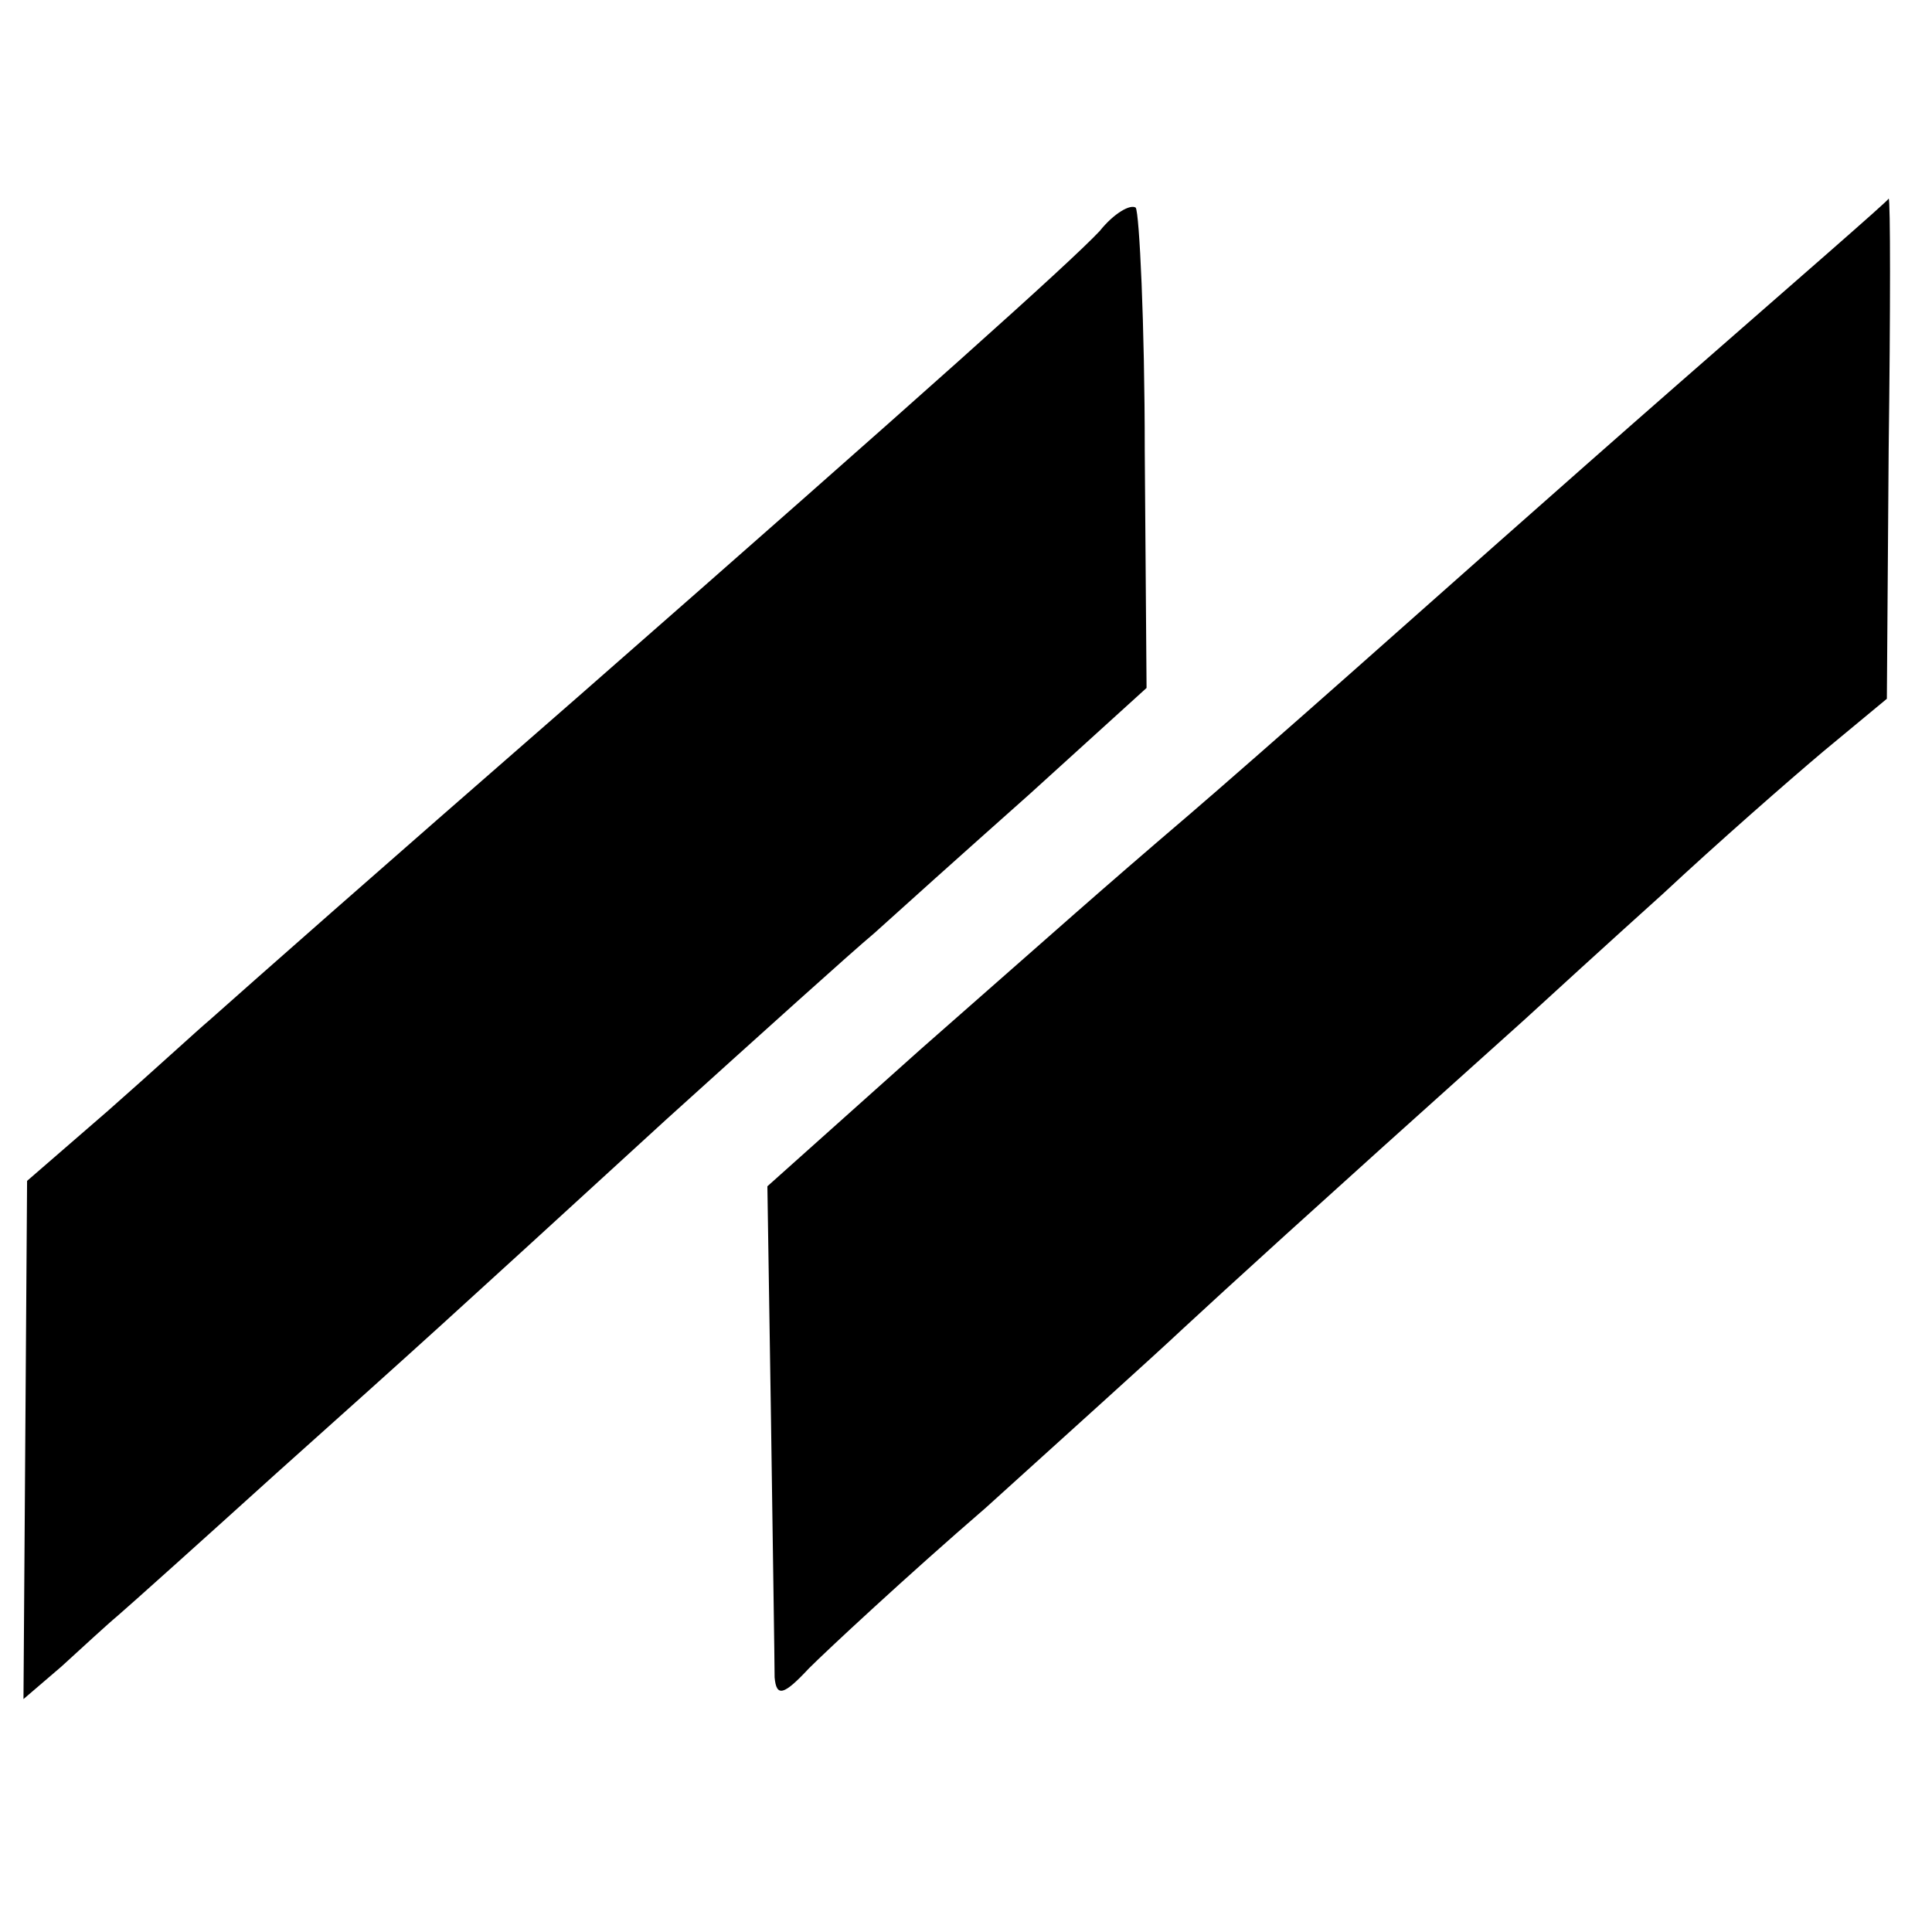
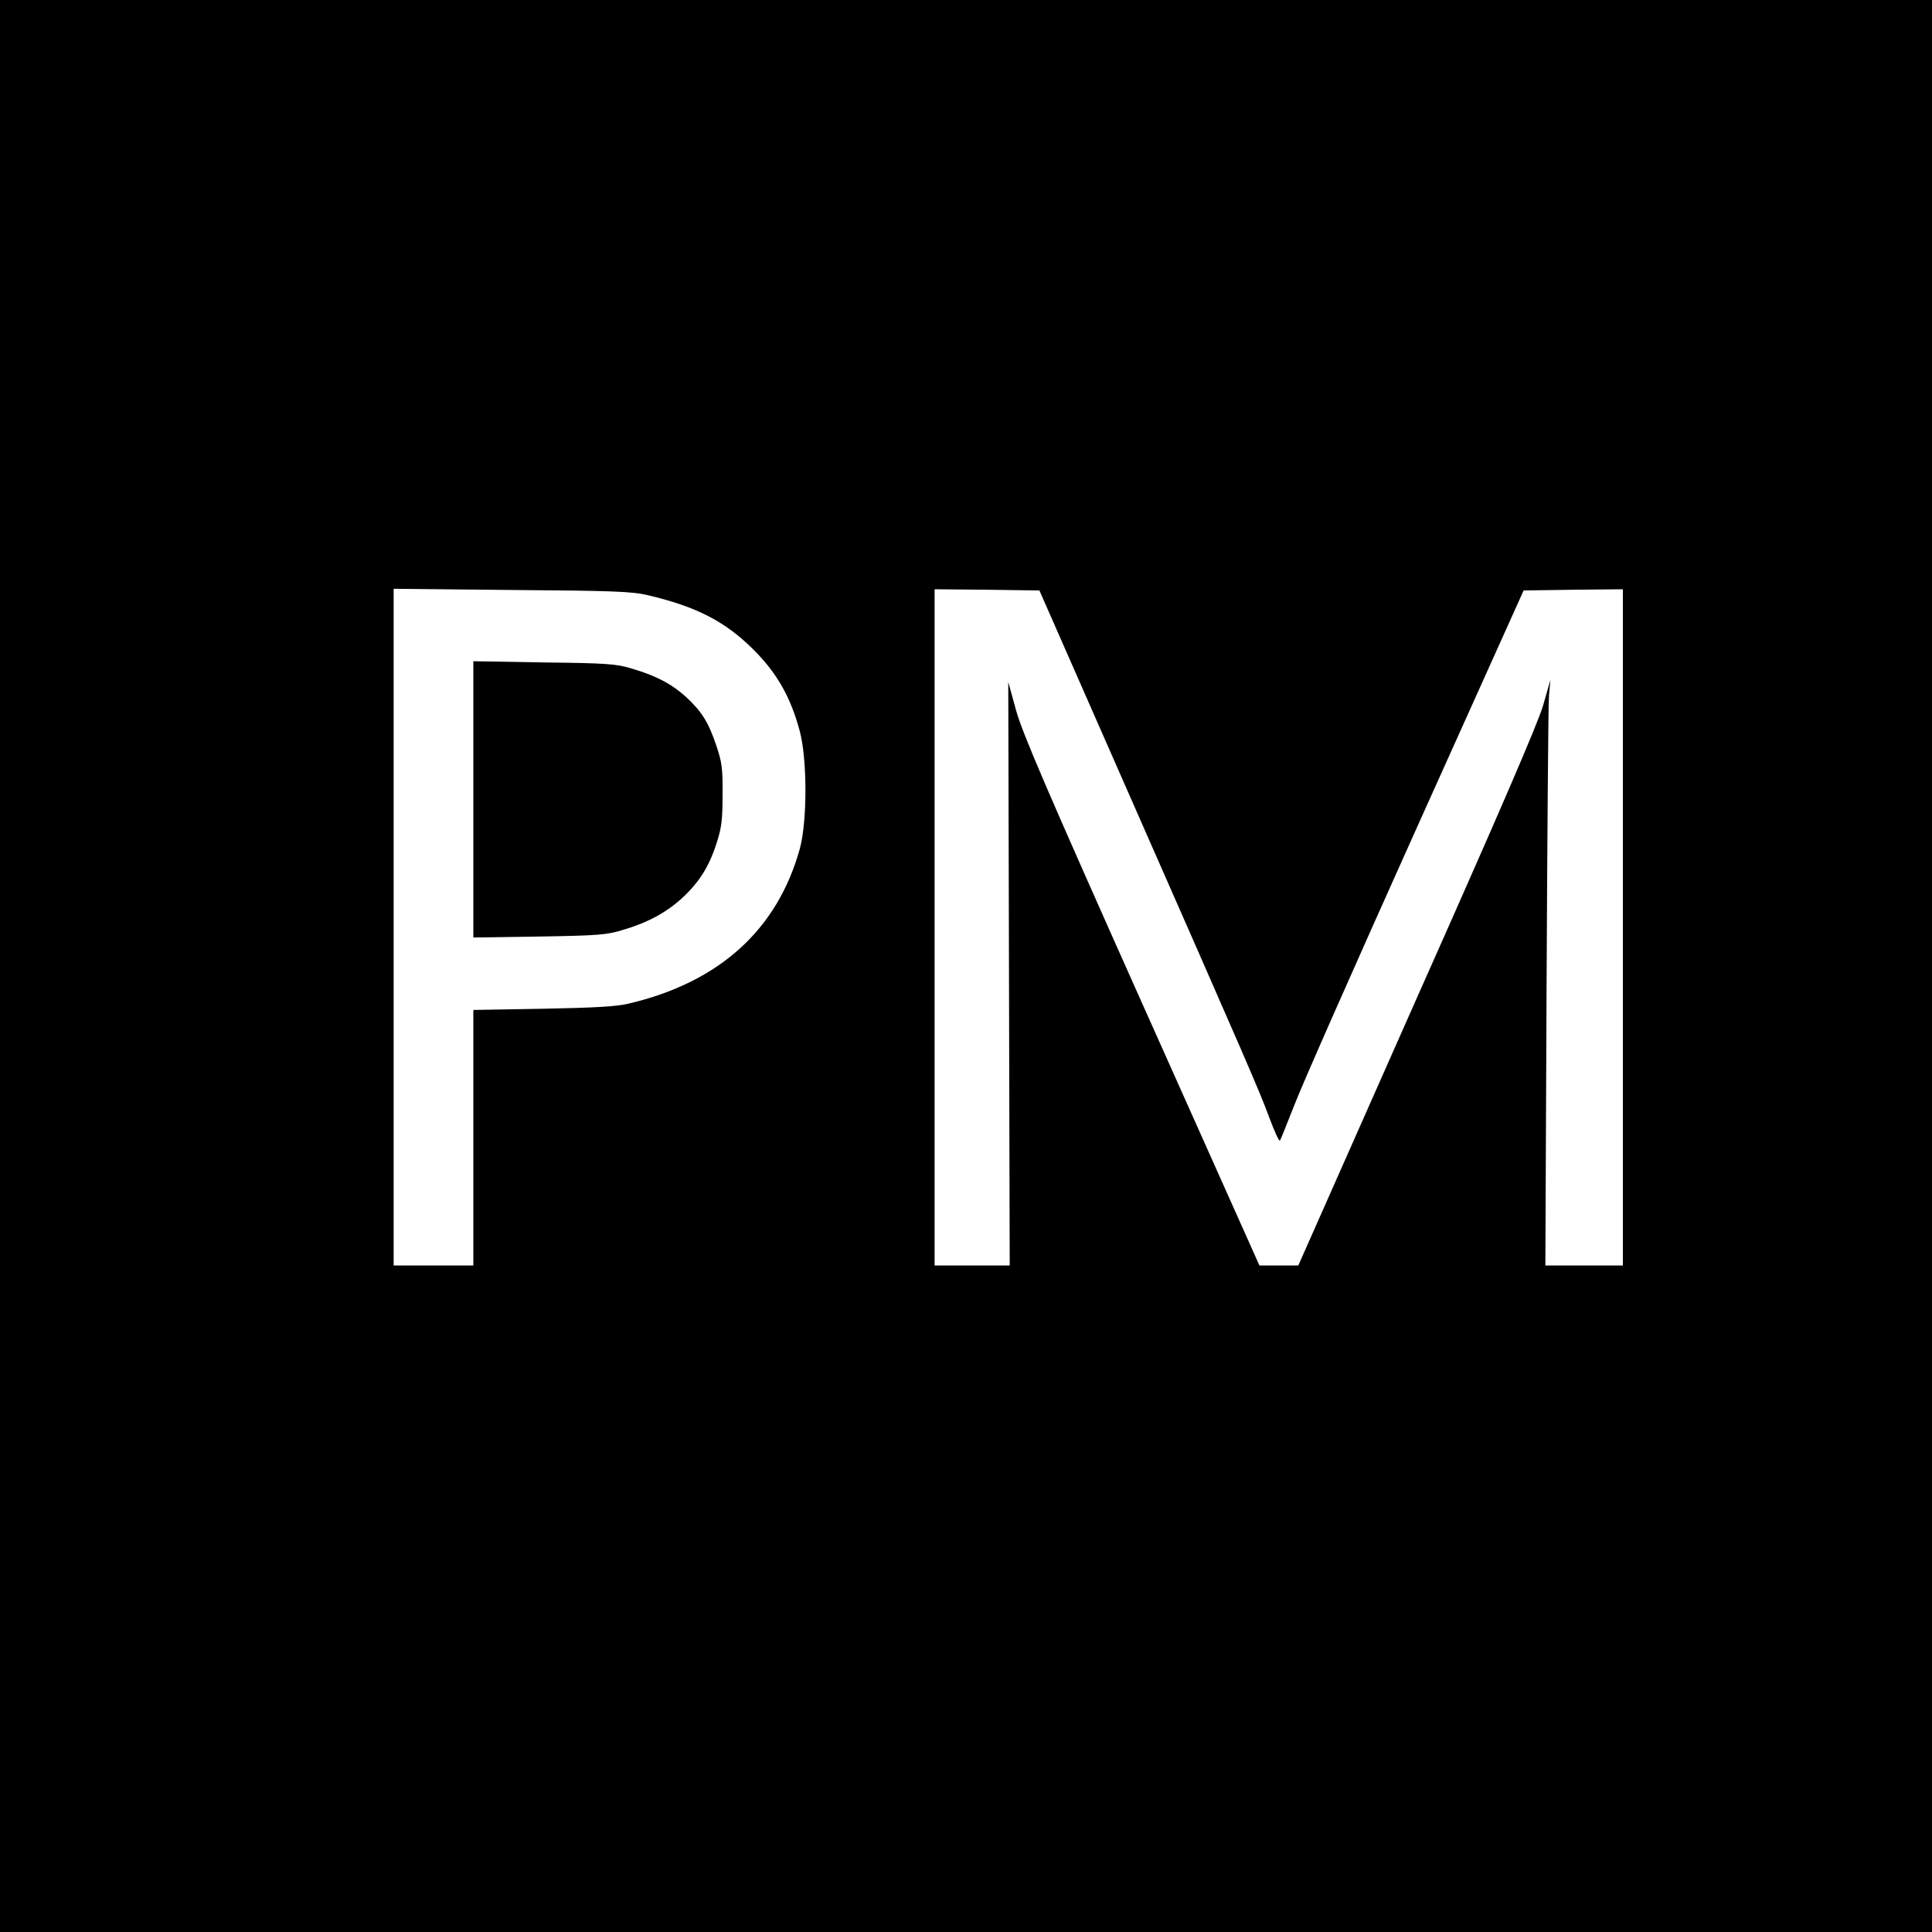
- <svg xmlns="http://www.w3.org/2000/svg" version="1.0" width="107pt" height="107pt" viewBox="0 0 107 107" preserveAspectRatio="xMidYMid meet">
-   <g transform="translate(0,107) scale(0.1,-0.1)" fill="#000000" stroke="none">
-     <path d="M609 942 c-17 -18 -95 -88 -289 -258 -117 -102 -177 -155 -204 -179 -6 -5 -31 -28 -56 -50 l-45 -39 -1 -144 -1 -143 21 18 c11 10 25 23 31 28 7 6 46 41 88 79 86 77 86 77 216 196 52 47 103 93 115 103 11 10 50 45 86 77 l65 59 -1 131 c0 71 -3 132 -5 135 -3 2 -12 -3 -20 -13z" />
-     <path d="M929 857 c-64 -56 -145 -128 -180 -159 -35 -31 -75 -66 -89 -78 -55 -47 -68 -59 -150 -131 l-85 -76 2 -129 c1 -71 2 -135 2 -143 1 -11 5 -10 19 5 10 10 54 51 98 89 43 39 92 83 109 99 26 24 63 58 189 171 12 11 47 43 77 70 30 28 70 63 89 79 l35 29 1 138 c1 77 1 139 0 139 0 -1 -53 -47 -117 -103z" />
+ <svg xmlns="http://www.w3.org/2000/svg" version="1.0" width="800pt" height="800pt" viewBox="0 0 800 800" preserveAspectRatio="xMidYMid meet">
+   <g transform="translate(0,800) scale(0.1,-0.1)" fill="#000000" stroke="none">
+     <path d="M0 4000 l0 -4000 4000 0 4000 0 0 4000 0 4000 -4000 0 -4000 0 0 -4000z m2680 1536 c202 -47 323 -109 440 -226 97 -97 153 -195 191 -335 32 -117 32 -375 1 -489 -93 -336 -334 -554 -710 -642 -49 -12 -144 -17 -354 -21 l-288 -5 0 -529 0 -529 -165 0 -165 0 0 1401 0 1401 488 -5 c417 -3 498 -6 562 -21z m1967 -761 c523 -1188 568 -1292 609 -1403 21 -56 40 -99 44 -95 3 5 30 71 60 148 29 77 255 588 501 1135 l448 995 206 3 205 2 0 -1400 0 -1400 -161 0 -160 0 5 1148 c3 631 7 1176 10 1212 l6 65 -30 -105 c-21 -73 -181 -444 -523 -1212 l-491 -1108 -81 0 -80 0 -489 1093 c-392 877 -494 1115 -519 1207 l-32 116 3 -1208 3 -1208 -156 0 -155 0 0 1400 0 1400 217 -2 217 -3 343 -780z" />
+     <path d="M1960 4690 l0 -572 273 4 c244 4 280 7 345 27 103 30 180 72 245 131 71 65 113 131 144 228 21 65 25 96 25 202 1 109 -3 135 -26 203 -32 95 -59 139 -123 199 -60 55 -124 89 -225 119 -66 20 -101 23 -365 26 l-293 5 0 -572z" />
  </g>
</svg>
